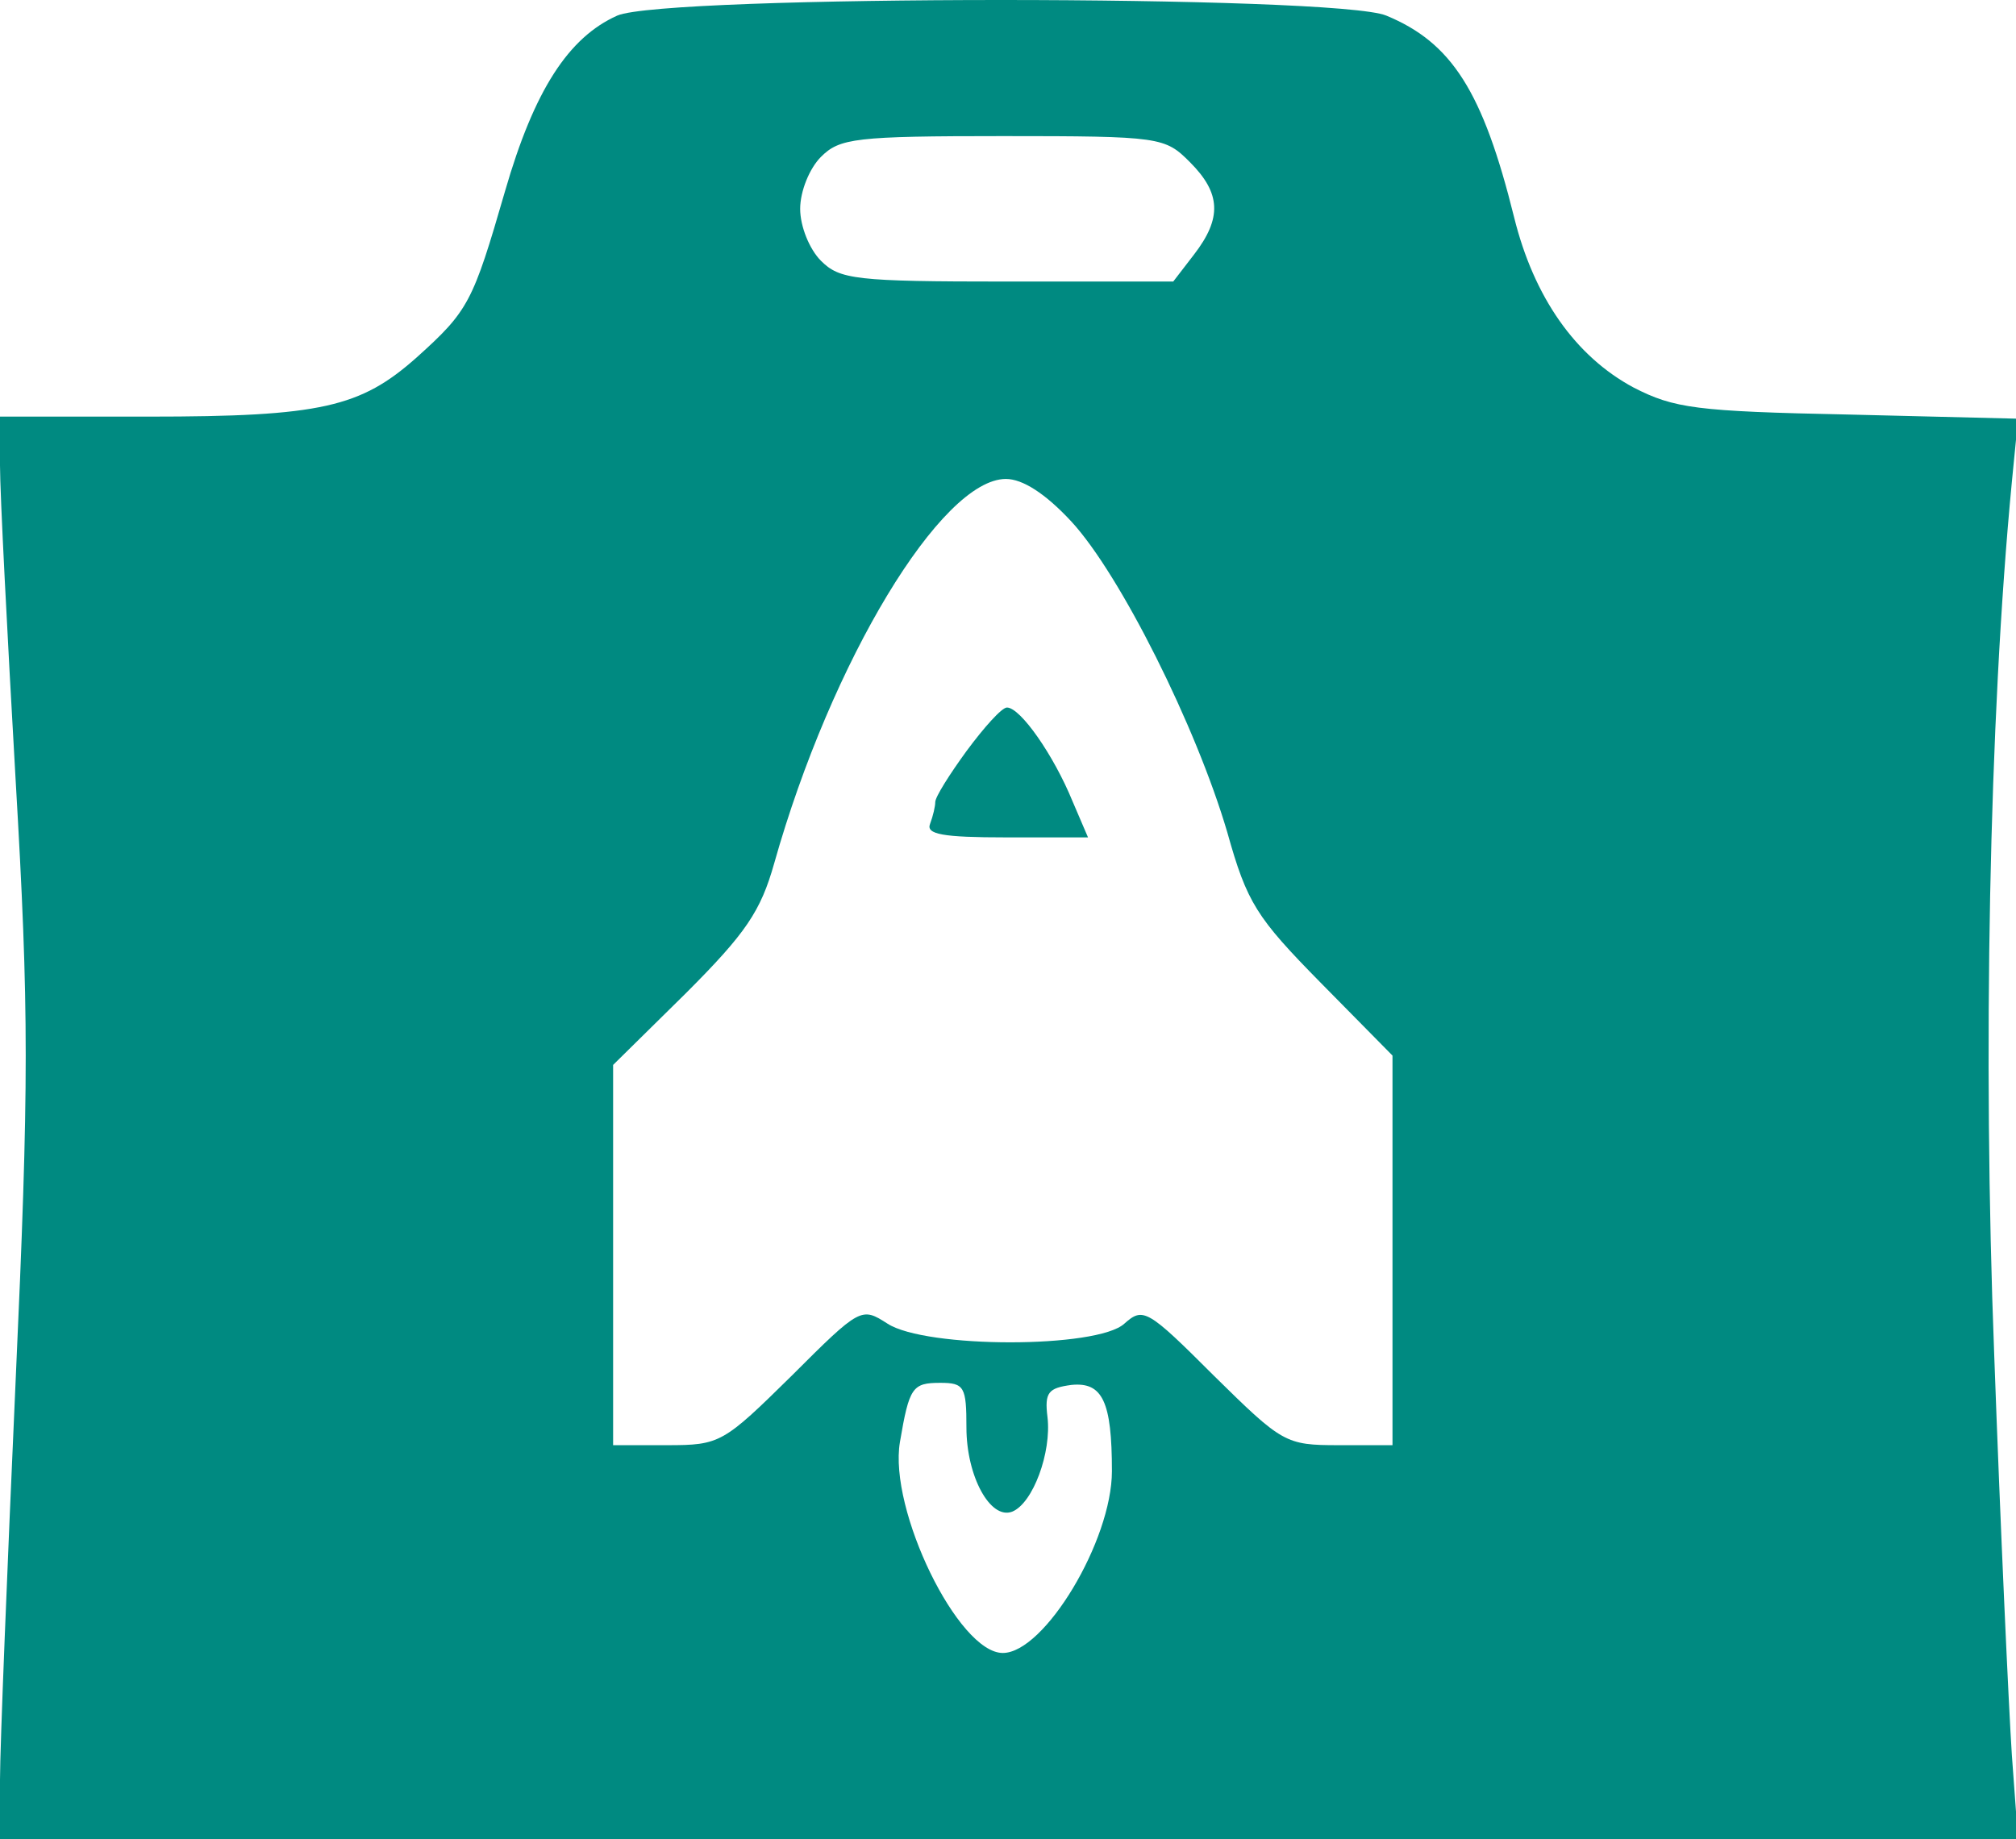
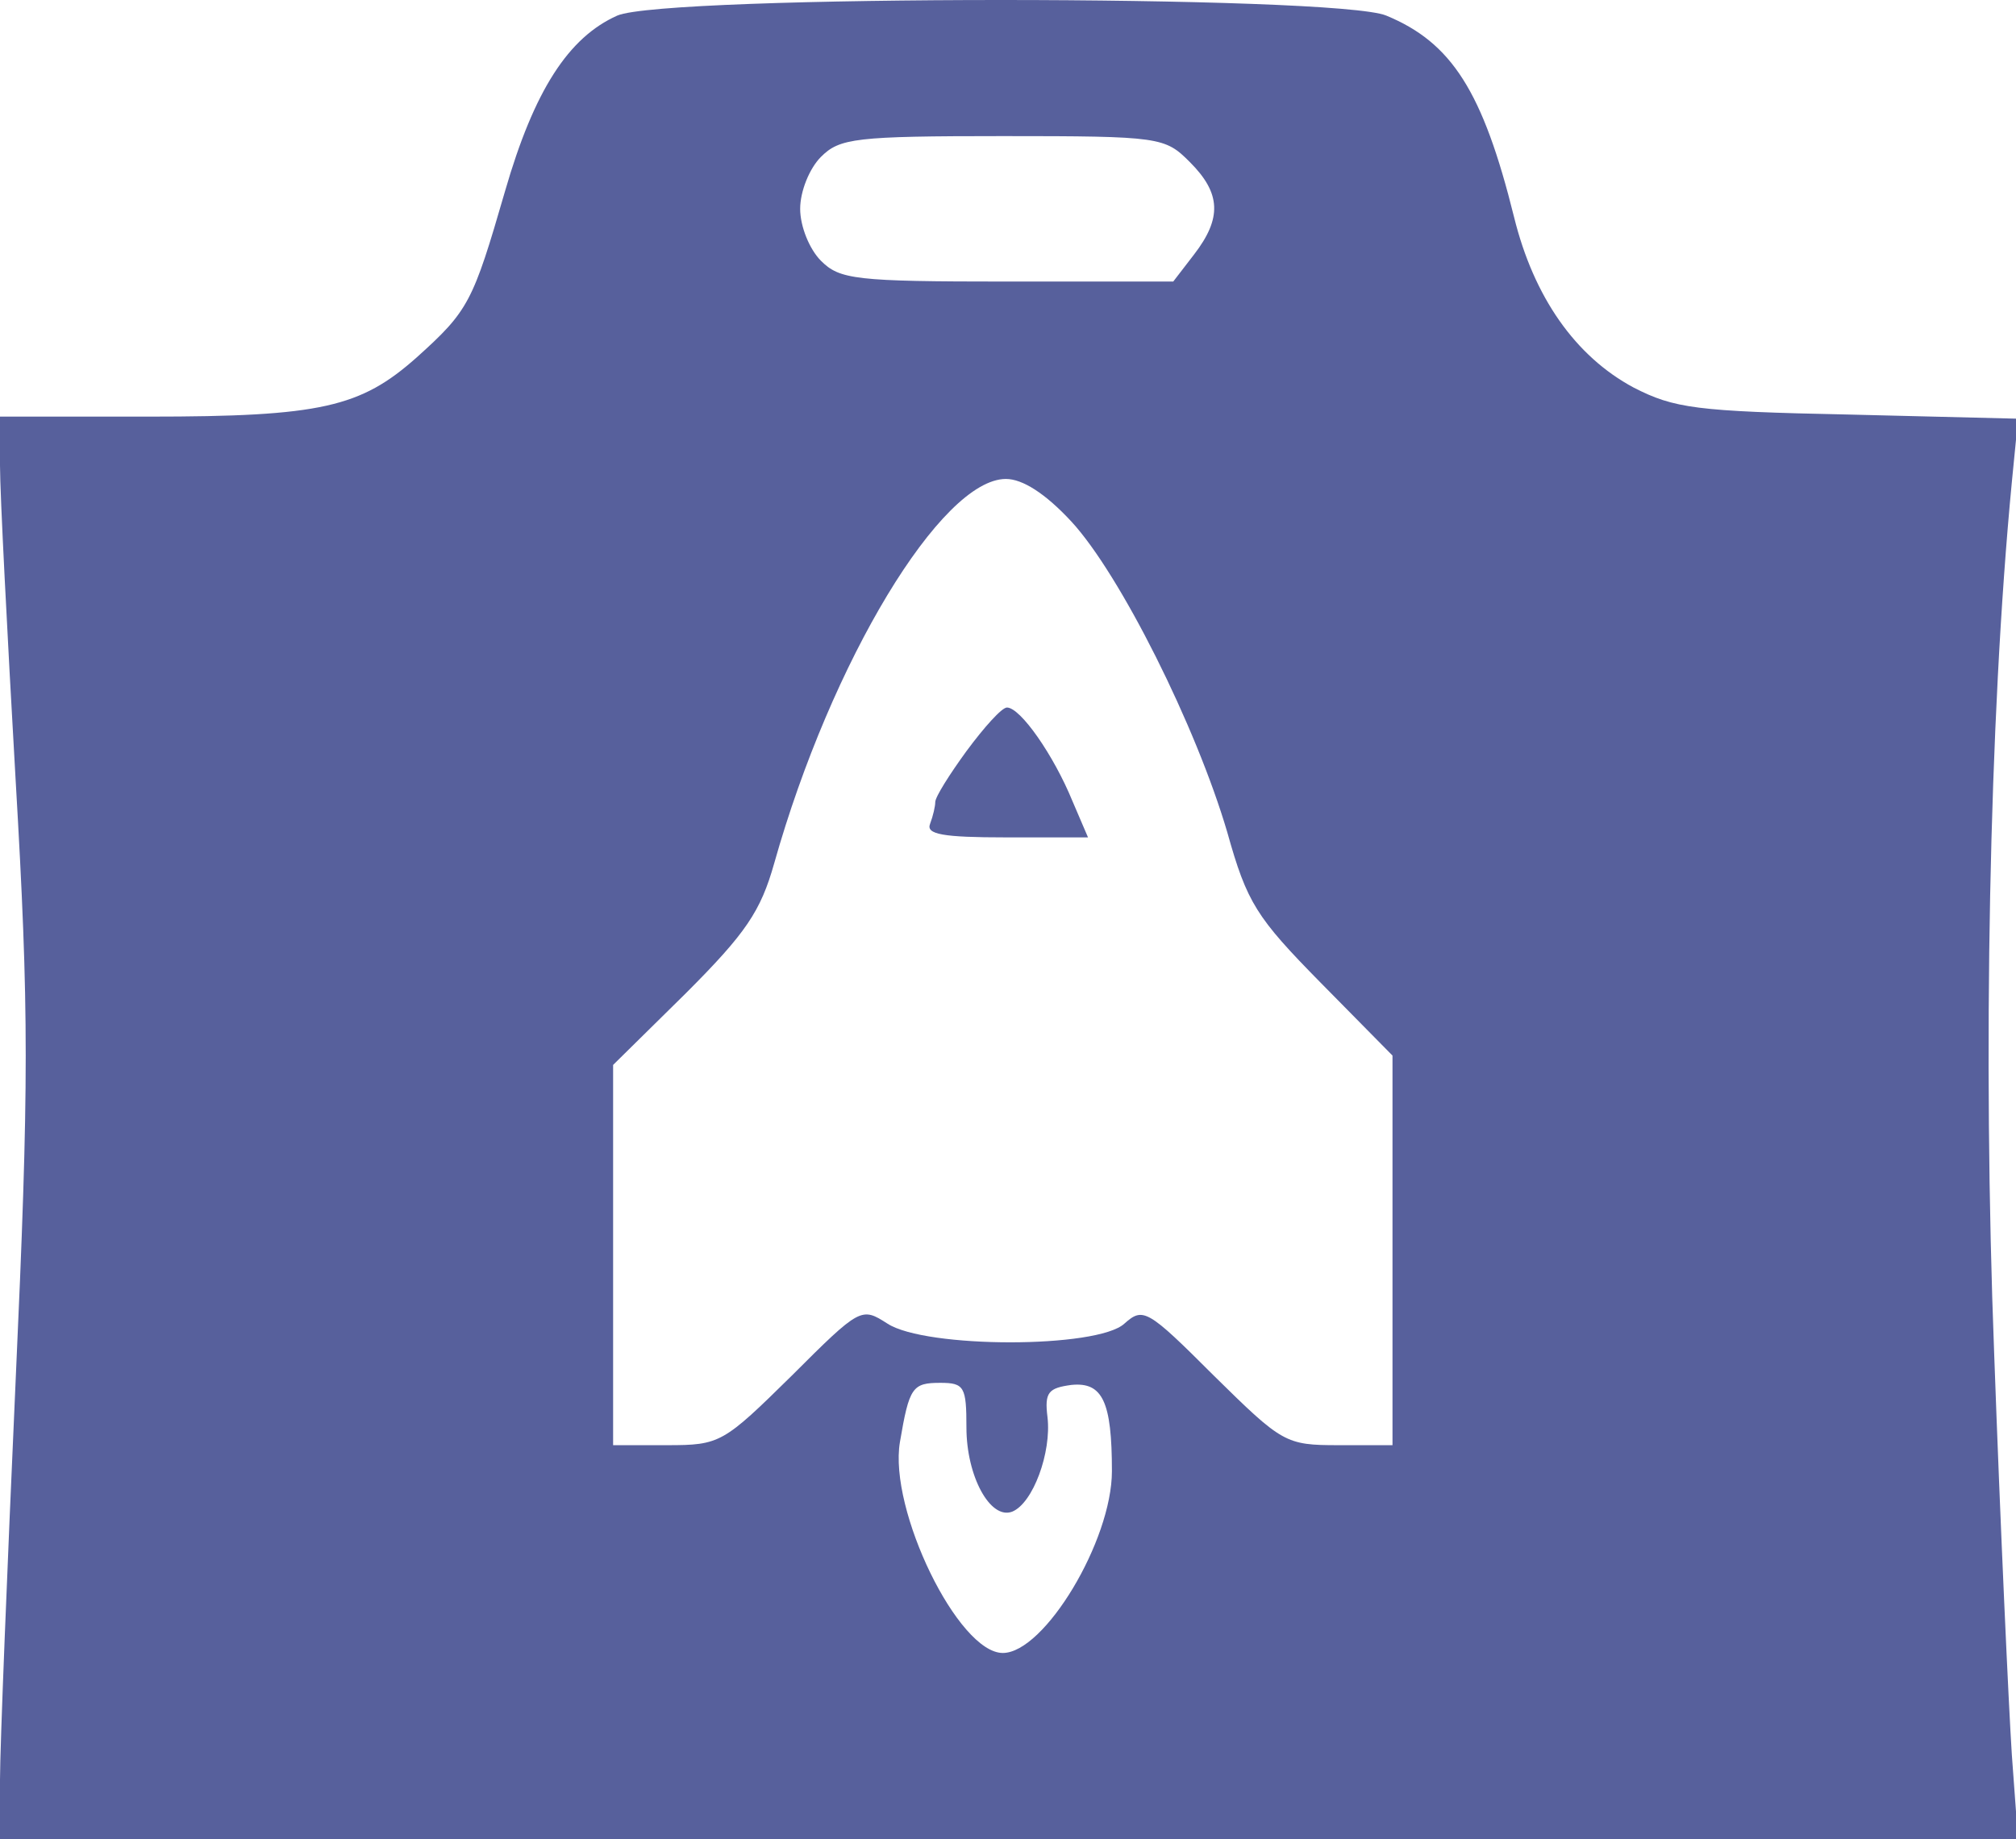
<svg xmlns="http://www.w3.org/2000/svg" width="194" height="177" preserveAspectRatio="xMidYMid meet" version="1.0">
-   <g fill="#008a81">
+   <g fill="#57609c">
    <path stroke="null" id="svg_2" d="m59.4,1.5c-4.7,2.1 -8,7.2 -10.8,16.9c-3.1,10.7 -3.5,11.5 -8.5,16c-5.4,4.8 -9.2,5.7 -25.8,5.7l-14.3,0l0,4.7c0,2.7 0.7,16.2 1.5,30.2c1.3,22.3 1.3,29.3 0,58c-0.8,17.9 -1.5,35.2 -1.5,38.3l0,5.8l97.1,0l97.1,0l-0.6,-8.2c-0.3,-4.6 -1.1,-21.9 -1.7,-38.6c-1.1,-28.7 -0.5,-61 1.7,-83.9l0.6,-6.1l-16.3,-0.4c-14.7,-0.3 -16.8,-0.6 -20.7,-2.6c-5.6,-3 -9.6,-8.7 -11.5,-16.4c-3,-12.1 -6,-16.8 -12.3,-19.4c-4.8,-2 -69.4,-2 -74,0zm55.1,14.1c3,3 3.1,5.4 0.4,8.9l-2,2.6l-16,0c-14.6,0 -16.1,-0.2 -17.9,-2c-1.1,-1.1 -2,-3.3 -2,-5c0,-1.7 0.9,-3.9 2,-5c1.8,-1.8 3.3,-2 17.5,-2c15.2,0 15.6,0.1 18,2.5zm-11.4,34.6c4.7,5.1 12,19.7 15,29.9c1.9,6.8 2.8,8.2 9,14.5l6.9,7l0,18.8l0,18.7l-5.2,0c-5.1,0 -5.4,-0.2 -12,-6.7c-6.4,-6.4 -6.8,-6.6 -8.6,-5c-2.6,2.4 -19.1,2.4 -22.8,0c-2.5,-1.6 -2.6,-1.6 -9.2,5c-6.6,6.5 -6.9,6.7 -12,6.7l-5.2,0l0,-18.3l0,-18.3l7,-6.9c5.8,-5.8 7.2,-7.9 8.5,-12.5c5.5,-19.5 16.1,-37 22.3,-37c1.6,0 3.8,1.4 6.3,4.1zm-10.1,87.2c0,4.7 2.3,8.9 4.4,8.1c2,-0.8 3.8,-5.7 3.4,-9.1c-0.3,-2.4 0.1,-2.8 2.3,-3.1c3,-0.3 3.9,1.6 3.9,8.3c0,6.7 -6.5,17.5 -10.5,17.5c-4.3,0 -11,-13.8 -9.9,-20.3c0.9,-5.3 1.2,-5.7 3.9,-5.7c2.3,0 2.5,0.4 2.5,4.3z" />
    <path stroke="null" id="svg_3" d="m93,72.3c-1.6,2.2 -3,4.4 -3,4.9c0,0.4 -0.2,1.3 -0.5,2.1c-0.4,1 1.2,1.3 7.3,1.3l7.9,0l-1.5,-3.5c-1.8,-4.4 -5,-9 -6.3,-9c-0.5,0 -2.2,1.9 -3.9,4.2z" />
  </g>
</svg>
